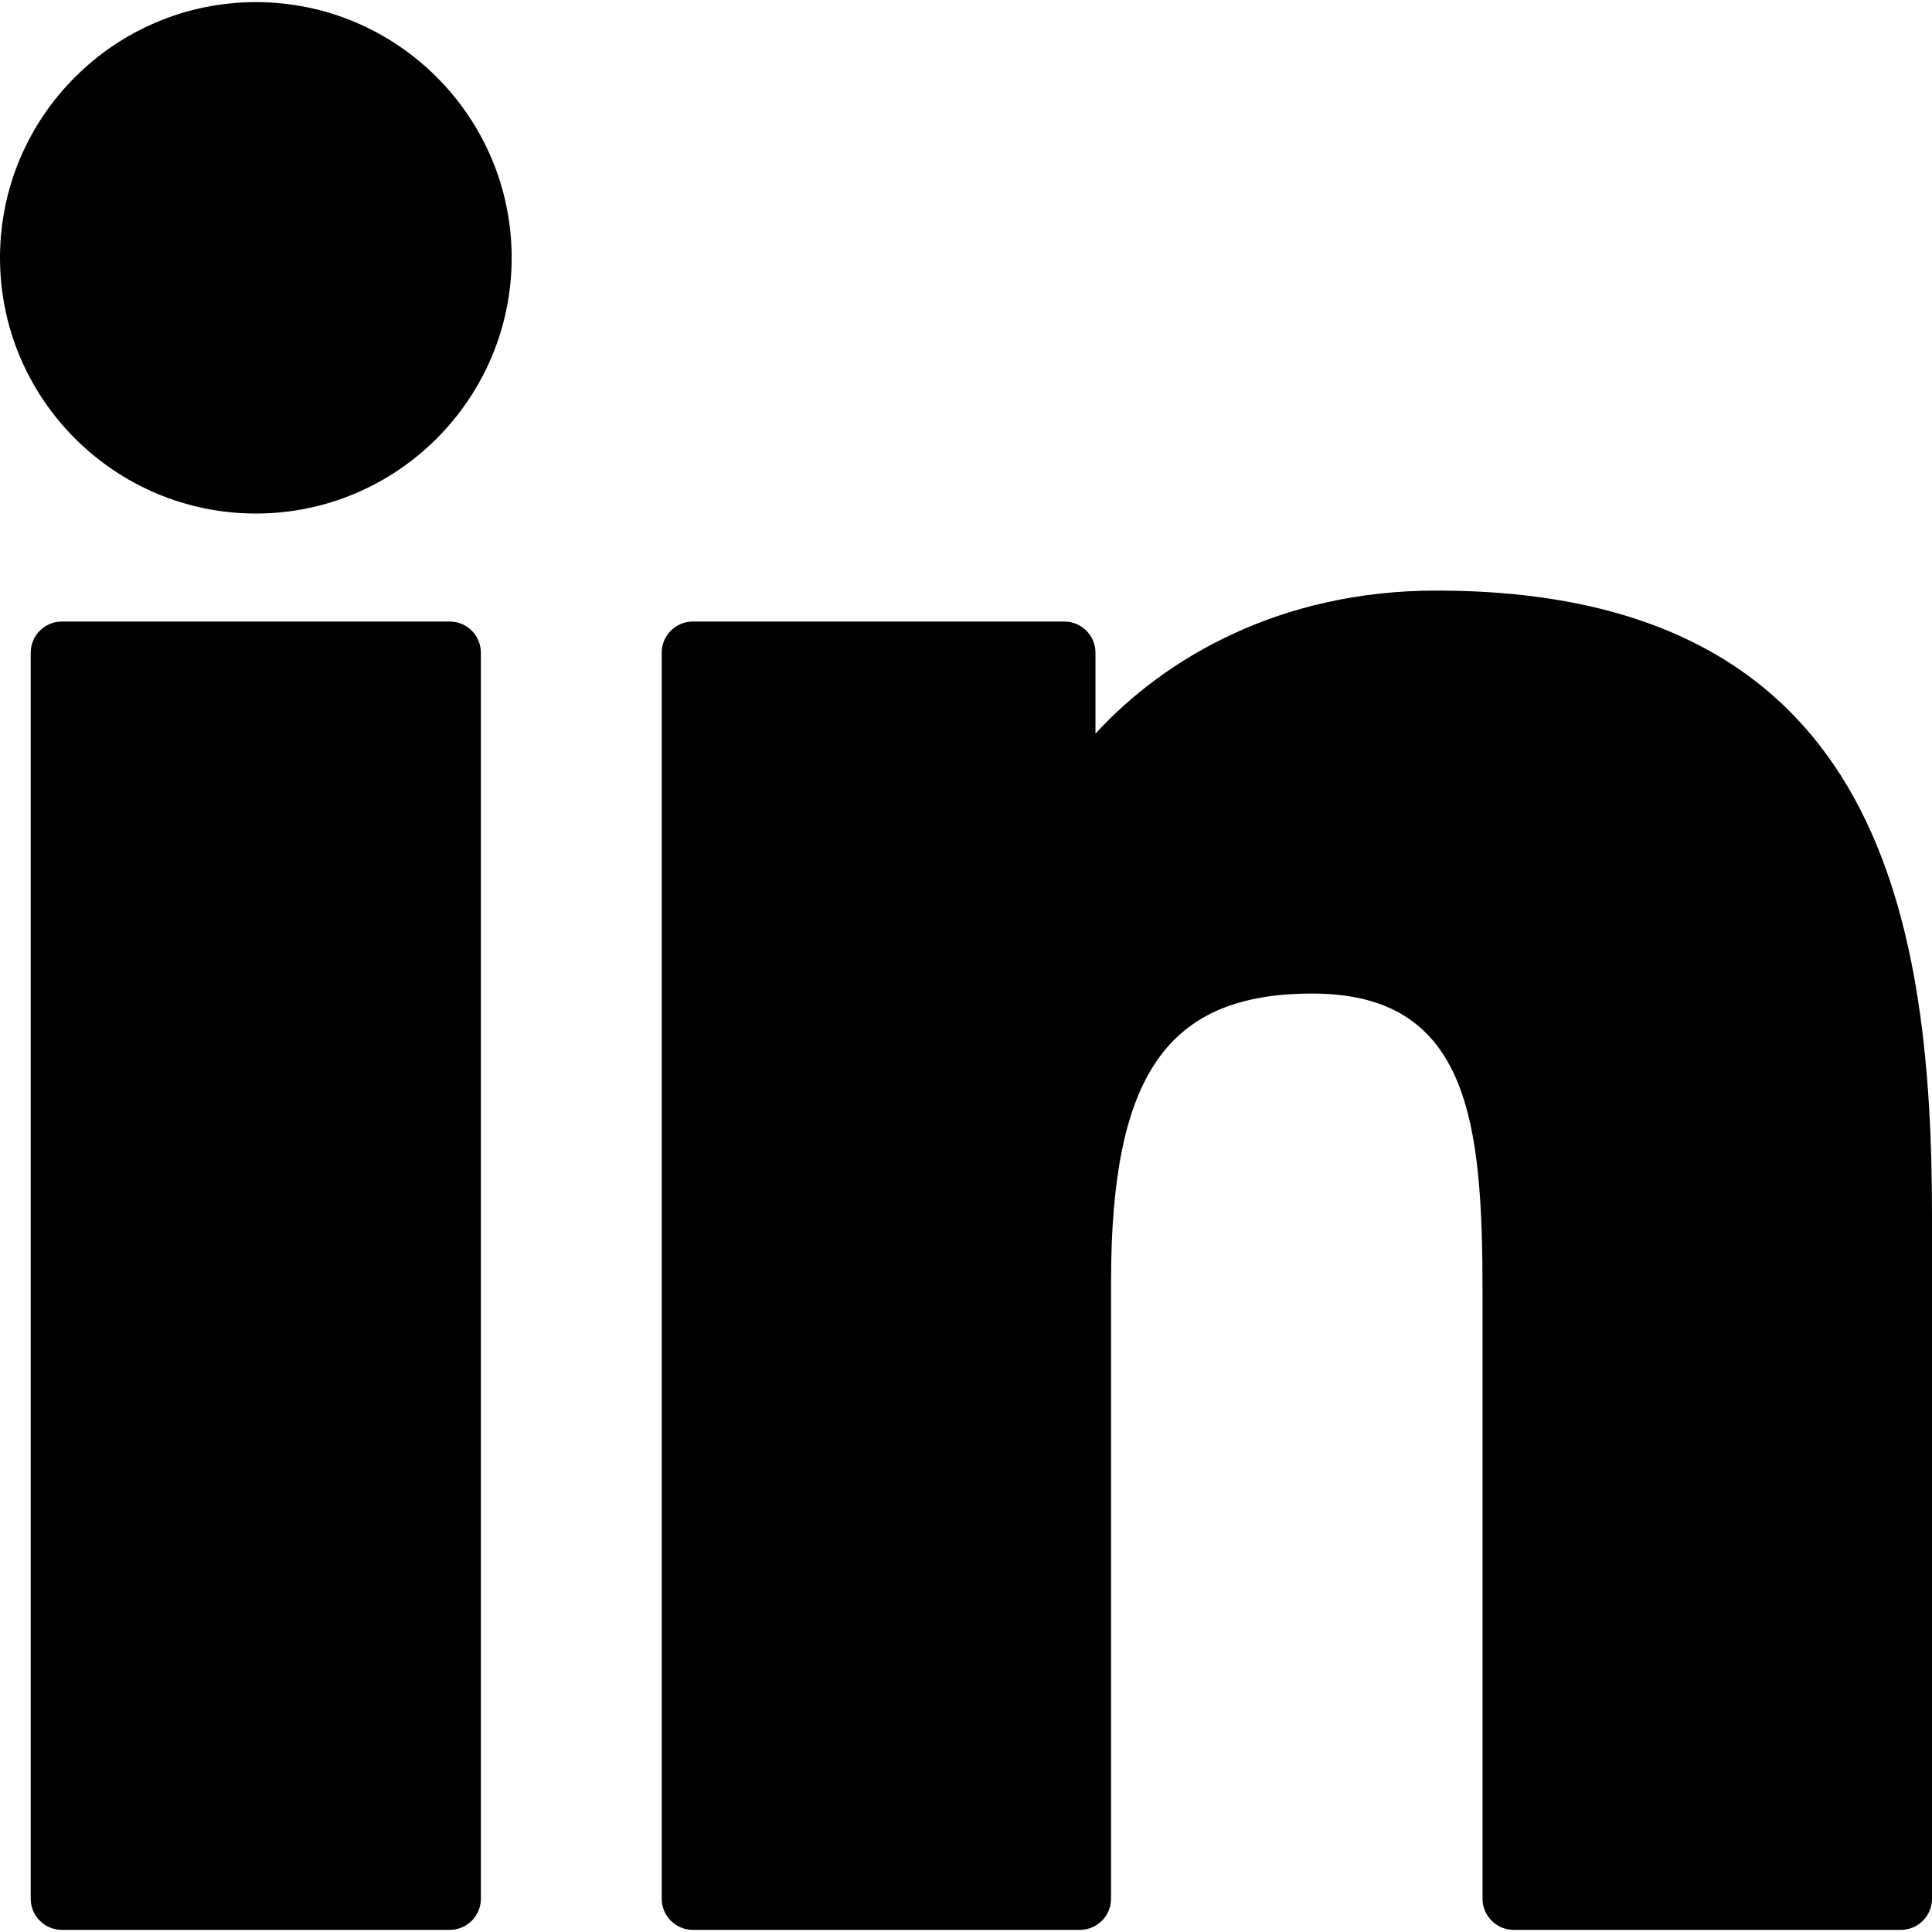
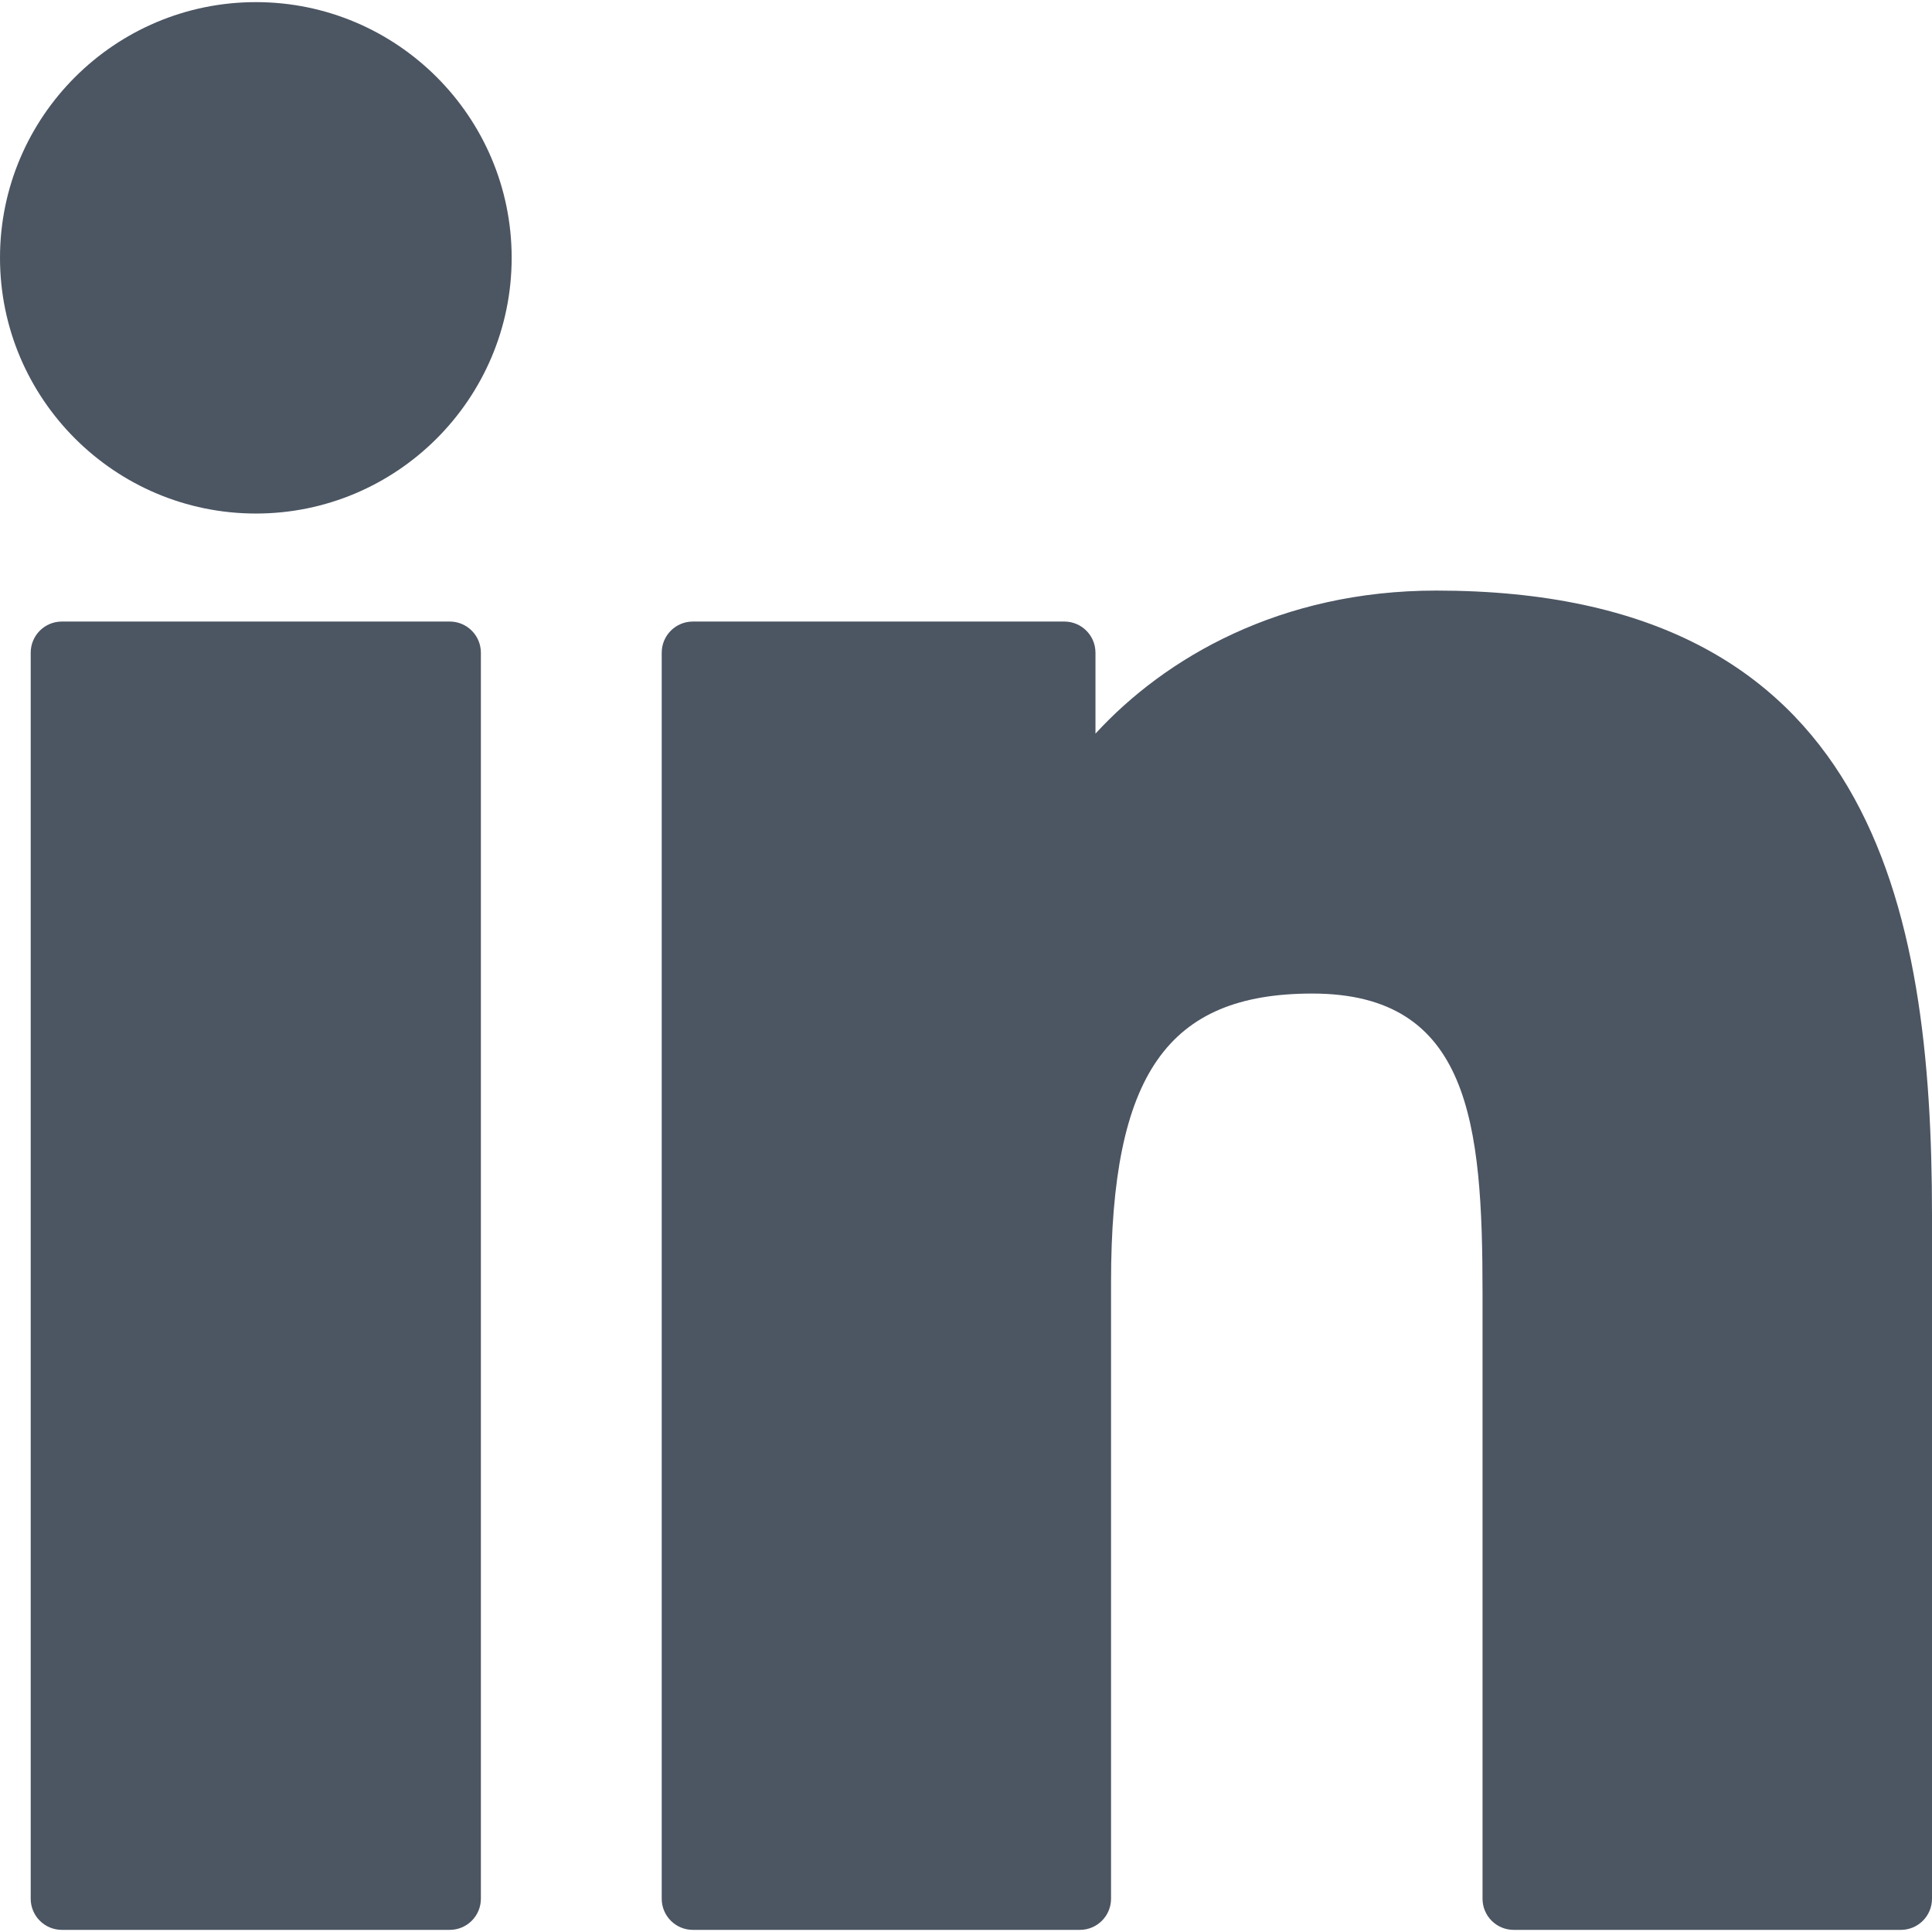
- <svg xmlns="http://www.w3.org/2000/svg" fill="#000000" height="800px" width="800px" version="1.1" id="Layer_1" viewBox="0 0 310 310" xml:space="preserve">
+ <svg xmlns="http://www.w3.org/2000/svg" fill="#4c5562" height="800px" width="800px" version="1.1" id="Layer_1" viewBox="0 0 310 310" xml:space="preserve">
  <g id="XMLID_801_">
    <path id="XMLID_802_" d="M72.16,99.73H9.927c-2.762,0-5,2.239-5,5v199.928c0,2.762,2.238,5,5,5H72.16c2.762,0,5-2.238,5-5V104.73   C77.16,101.969,74.922,99.73,72.16,99.73z" />
    <path id="XMLID_803_" d="M41.066,0.341C18.422,0.341,0,18.743,0,41.362C0,63.991,18.422,82.4,41.066,82.4   c22.626,0,41.033-18.41,41.033-41.038C82.1,18.743,63.692,0.341,41.066,0.341z" />
    <path id="XMLID_804_" d="M230.454,94.761c-24.995,0-43.472,10.745-54.679,22.954V104.73c0-2.761-2.238-5-5-5h-59.599   c-2.762,0-5,2.239-5,5v199.928c0,2.762,2.238,5,5,5h62.097c2.762,0,5-2.238,5-5v-98.918c0-33.333,9.054-46.319,32.29-46.319   c25.306,0,27.317,20.818,27.317,48.034v97.204c0,2.762,2.238,5,5,5H305c2.762,0,5-2.238,5-5V194.995   C310,145.43,300.549,94.761,230.454,94.761z" />
  </g>
</svg>
